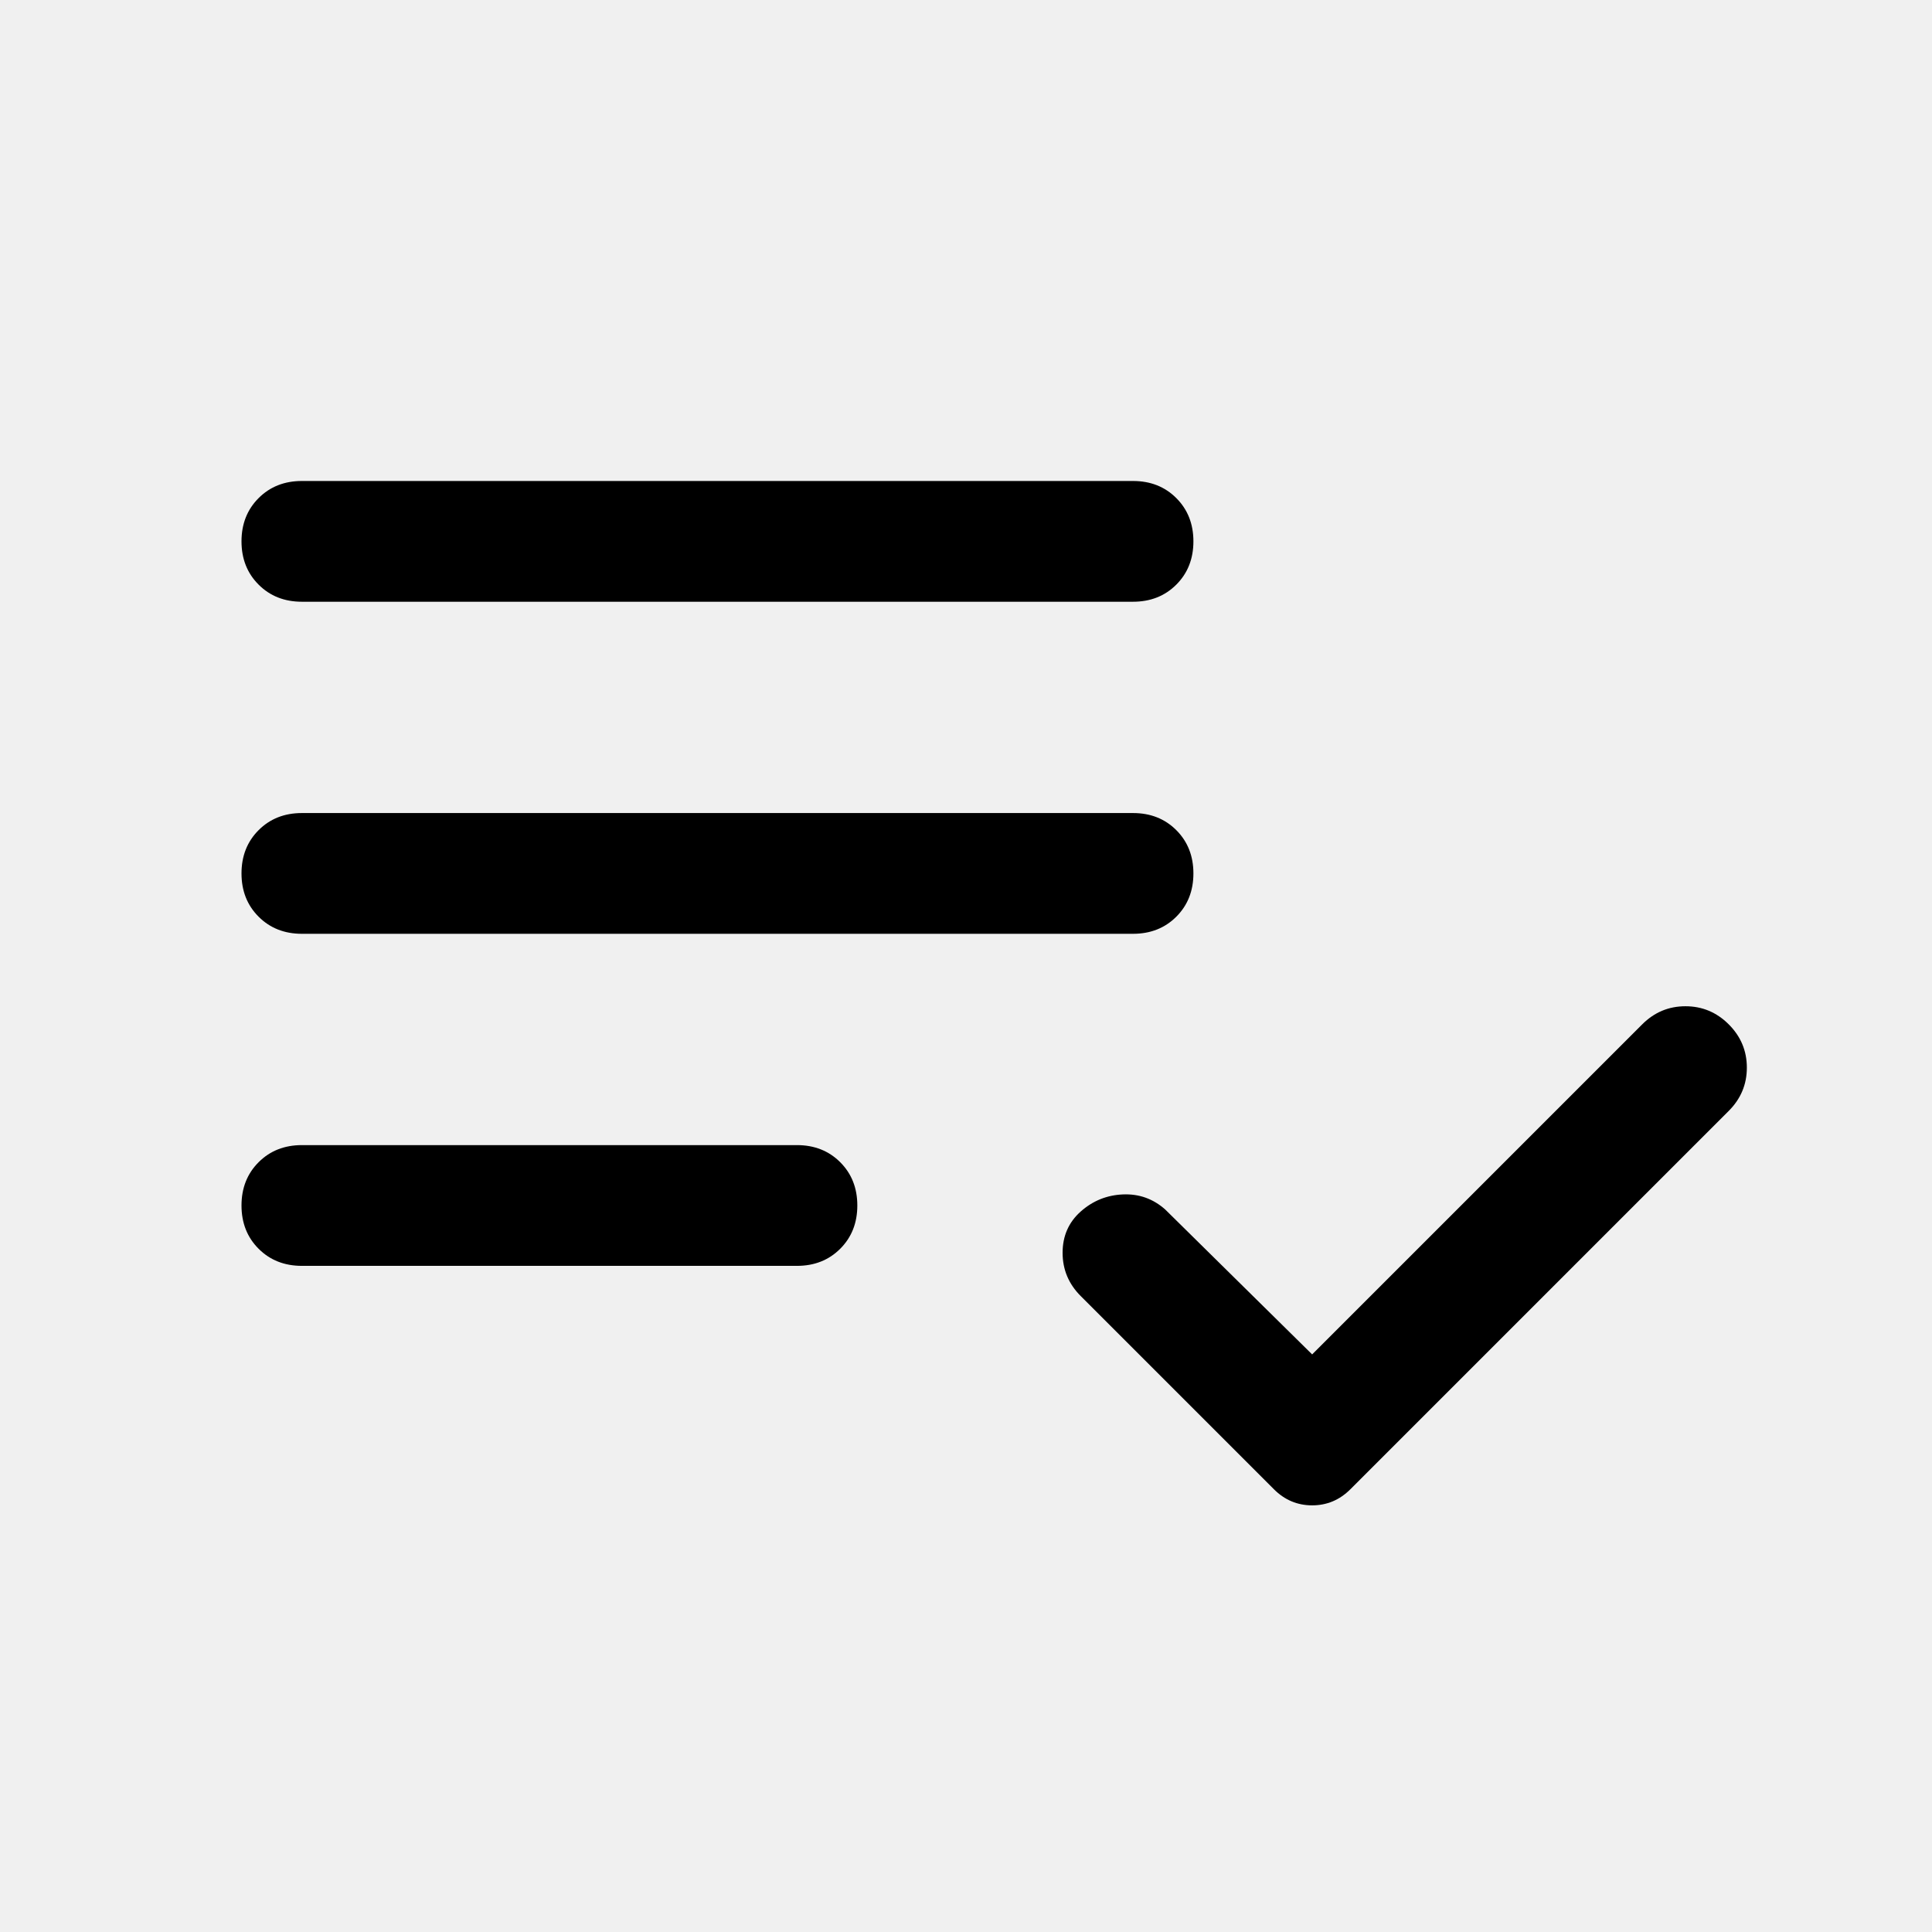
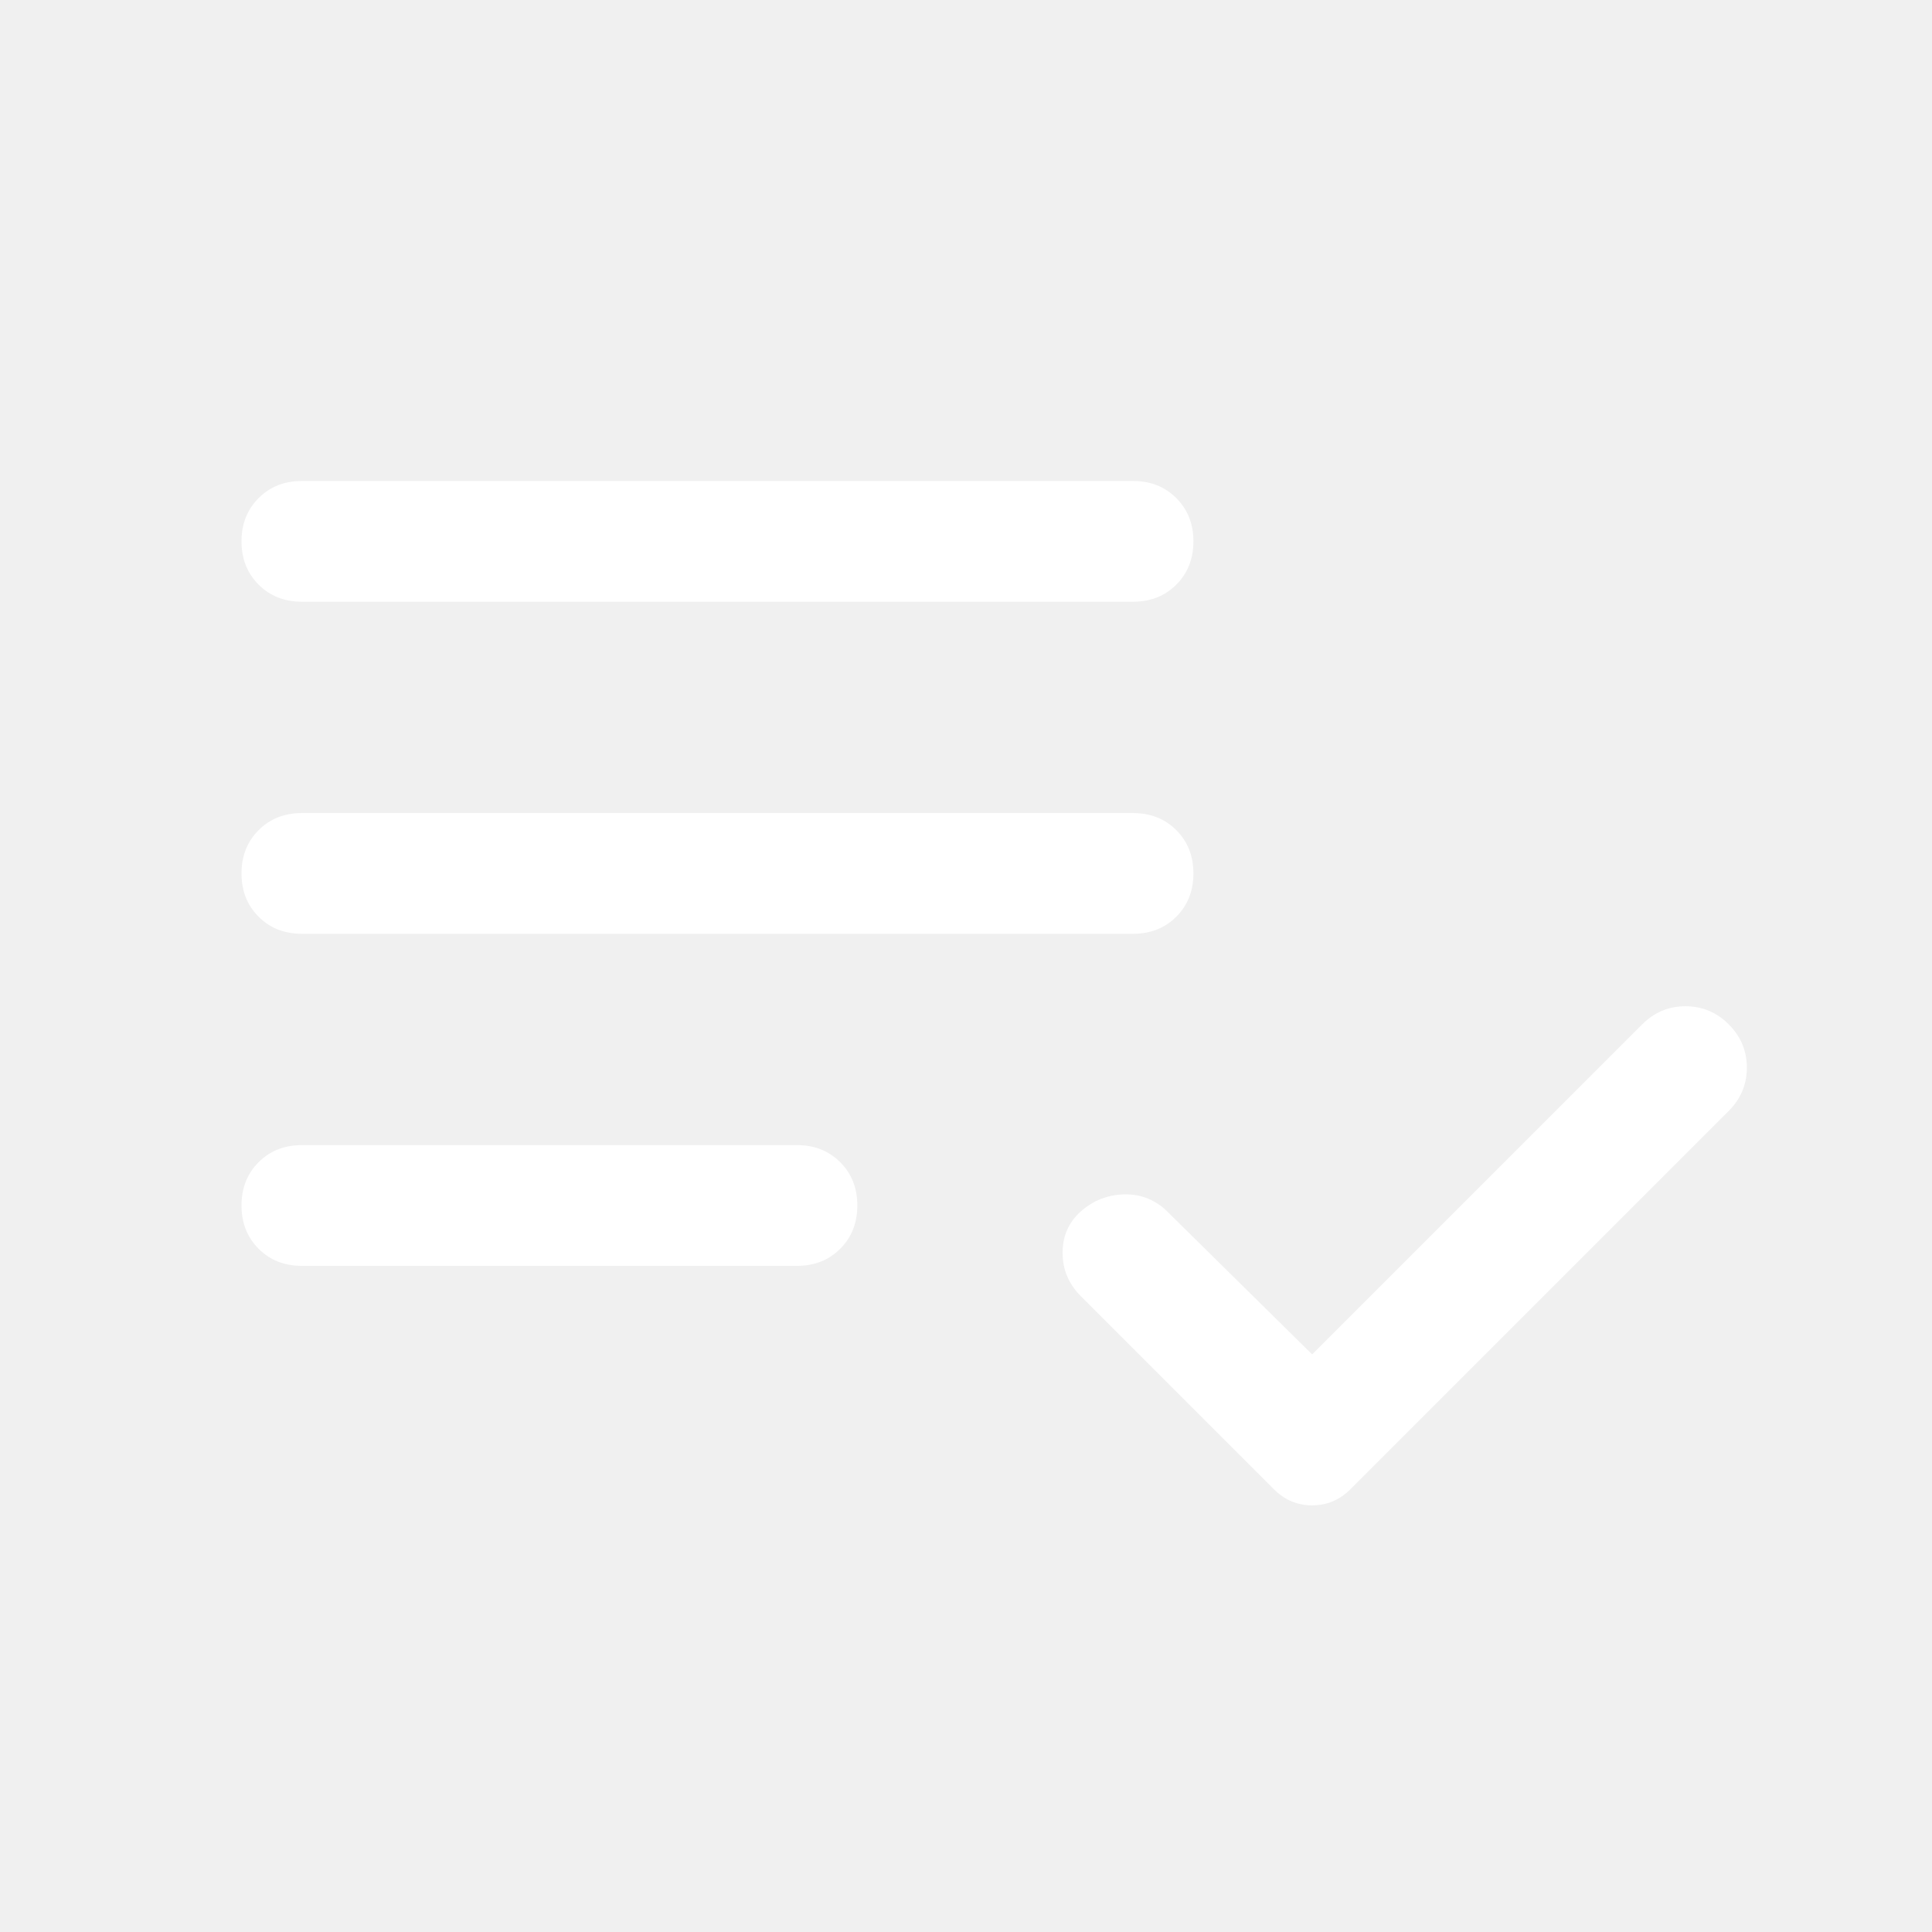
- <svg xmlns="http://www.w3.org/2000/svg" height="48" width="48">
+ <svg xmlns="http://www.w3.org/2000/svg" height="48" width="48" fill="#FFFFFF">
  <path d="M7.5 14.95q-.65 0-1.075-.425Q6 14.1 6 13.45q0-.65.425-1.075.425-.425 1.075-.425h20.65q.65 0 1.075.425.425.425.425 1.075 0 .65-.425 1.075-.425.425-1.075.425Zm0 8.25q-.65 0-1.075-.425Q6 22.35 6 21.7q0-.65.425-1.075Q6.85 20.2 7.5 20.2h20.65q.65 0 1.075.425.425.425.425 1.075 0 .65-.425 1.075-.425.425-1.075.425Zm0 8.25q-.65 0-1.075-.425Q6 30.6 6 29.95q0-.65.425-1.075.425-.425 1.075-.425h12.3q.65 0 1.075.425.425.425.425 1.075 0 .65-.425 1.075-.425.425-1.075.425ZM31.65 37l-4.8-4.8q-.45-.45-.45-1.075t.45-1.025q.45-.4 1.05-.425.6-.025 1.05.375l3.65 3.6 8.2-8.2q.45-.45 1.075-.45t1.075.45q.45.45.45 1.075t-.45 1.075l-9.4 9.4q-.4.4-.95.4-.55 0-.95-.4Z" />
</svg>
